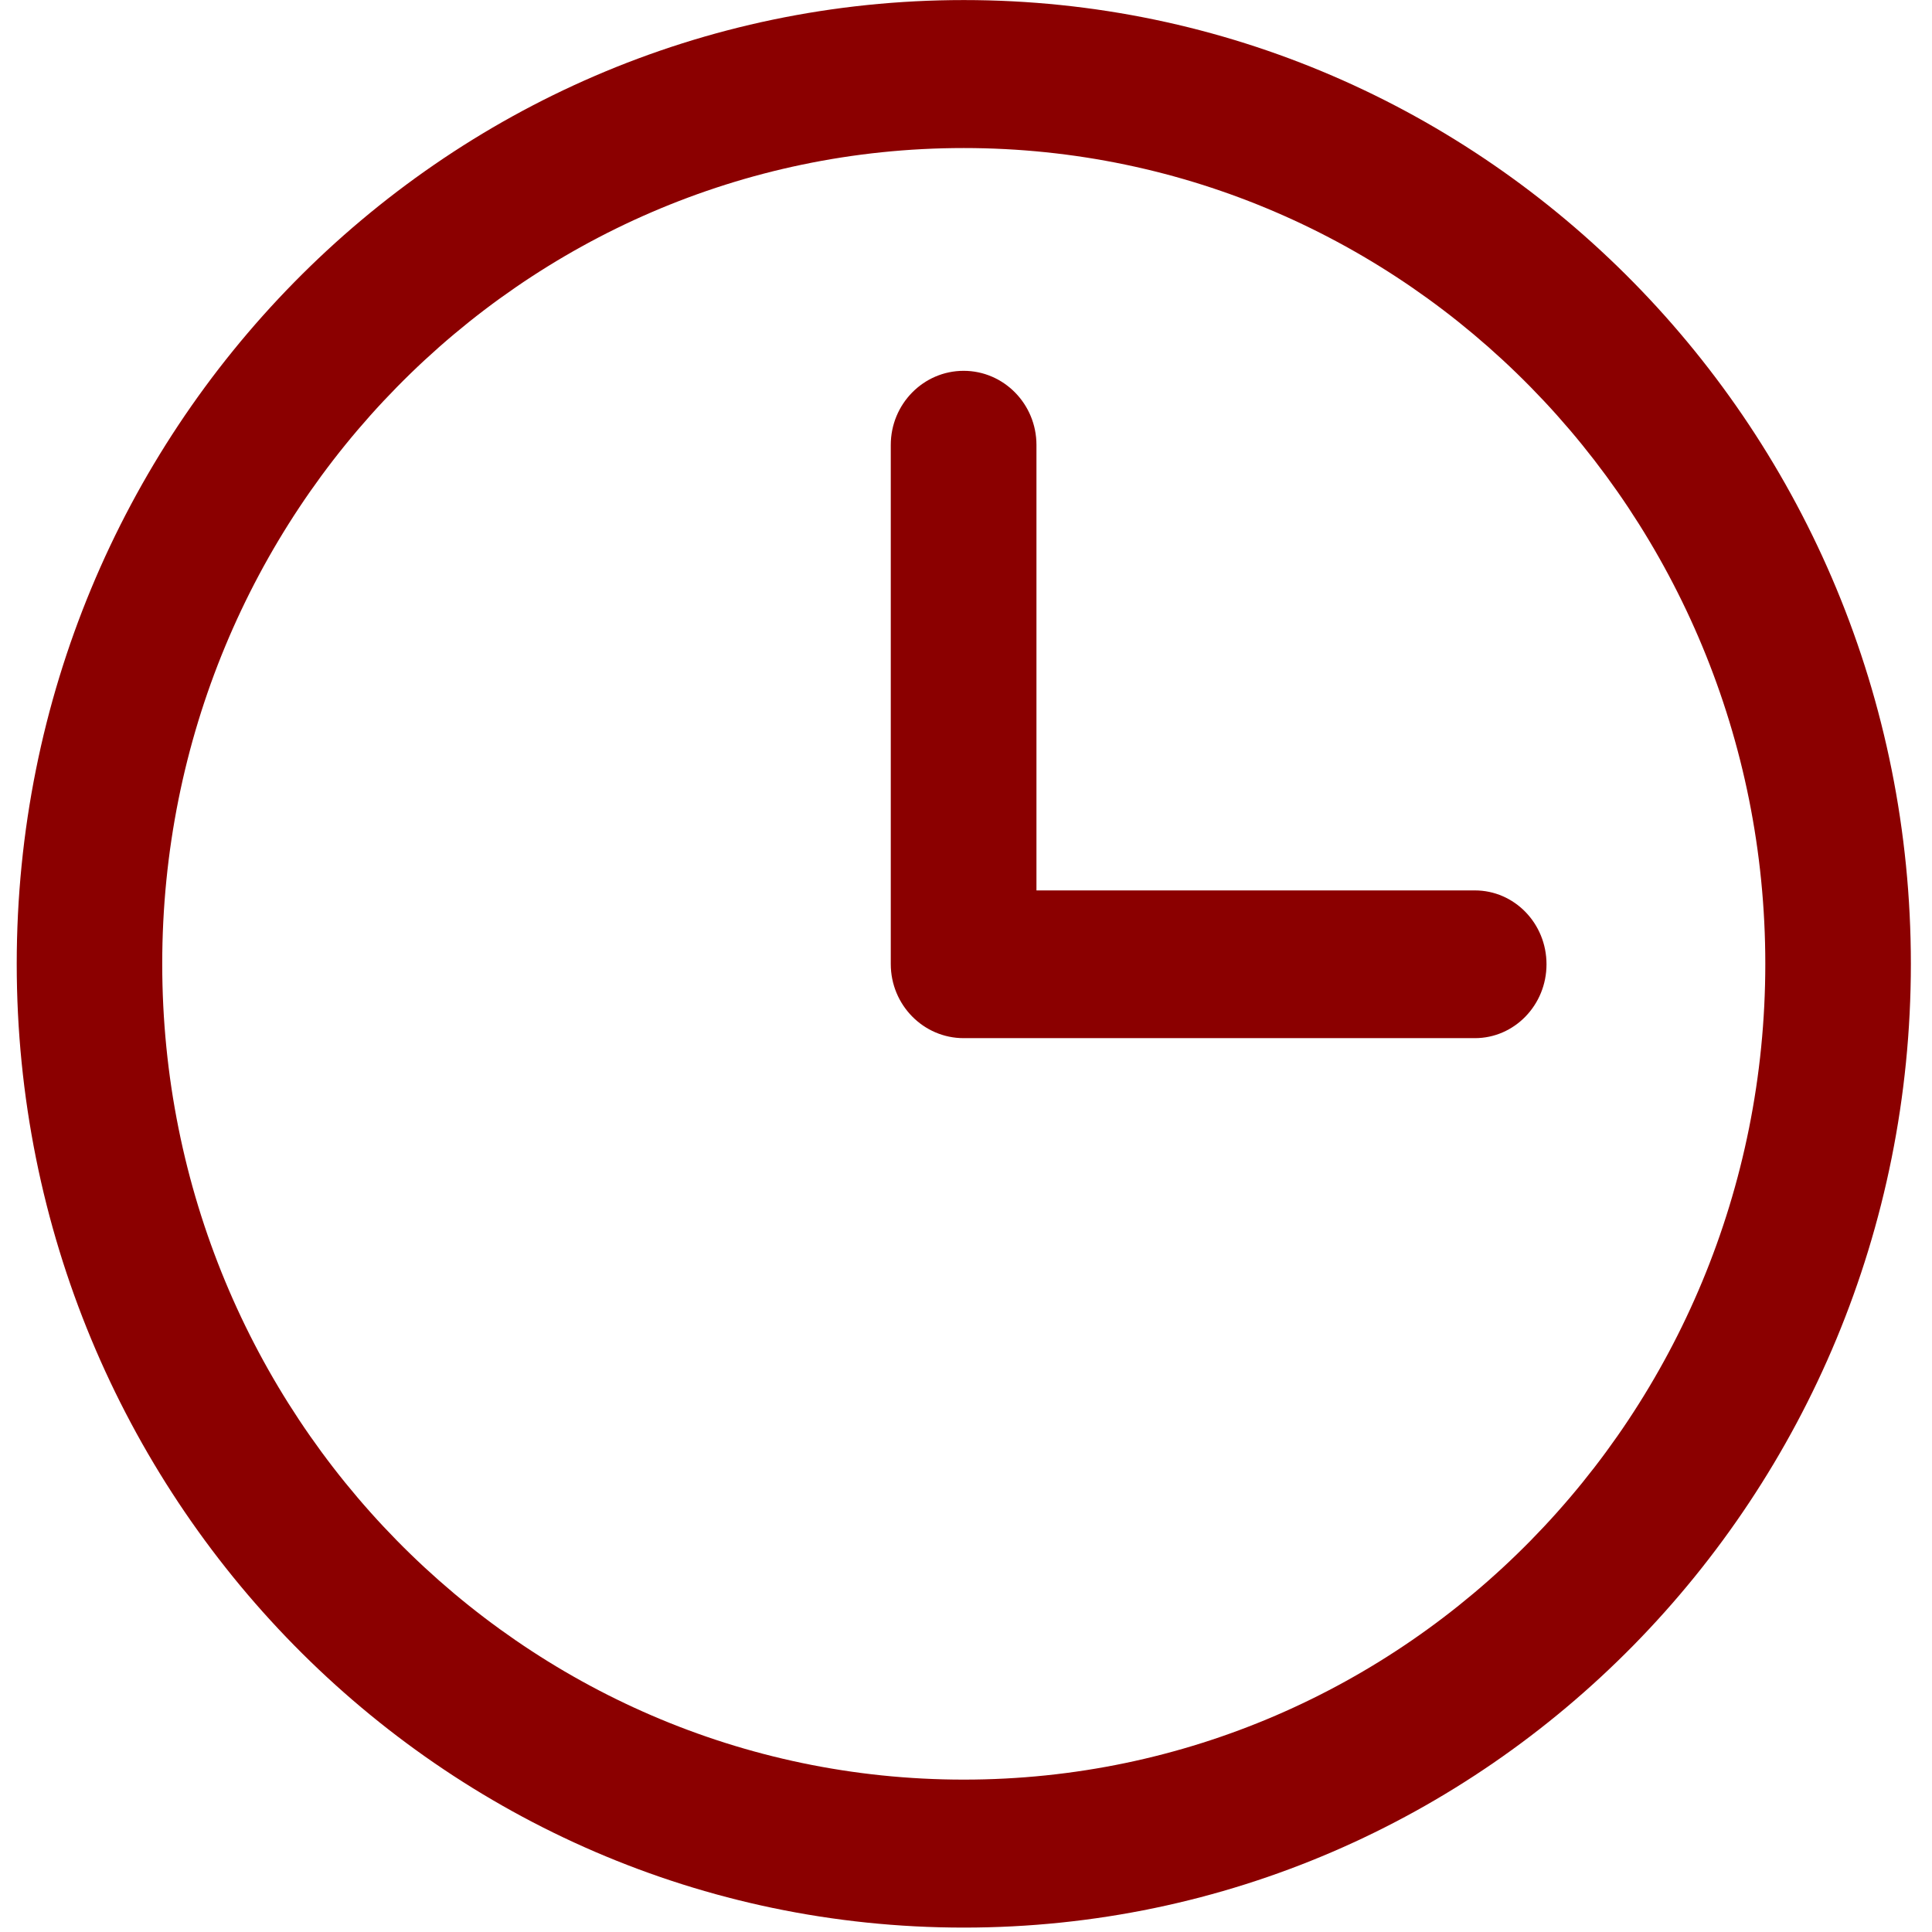
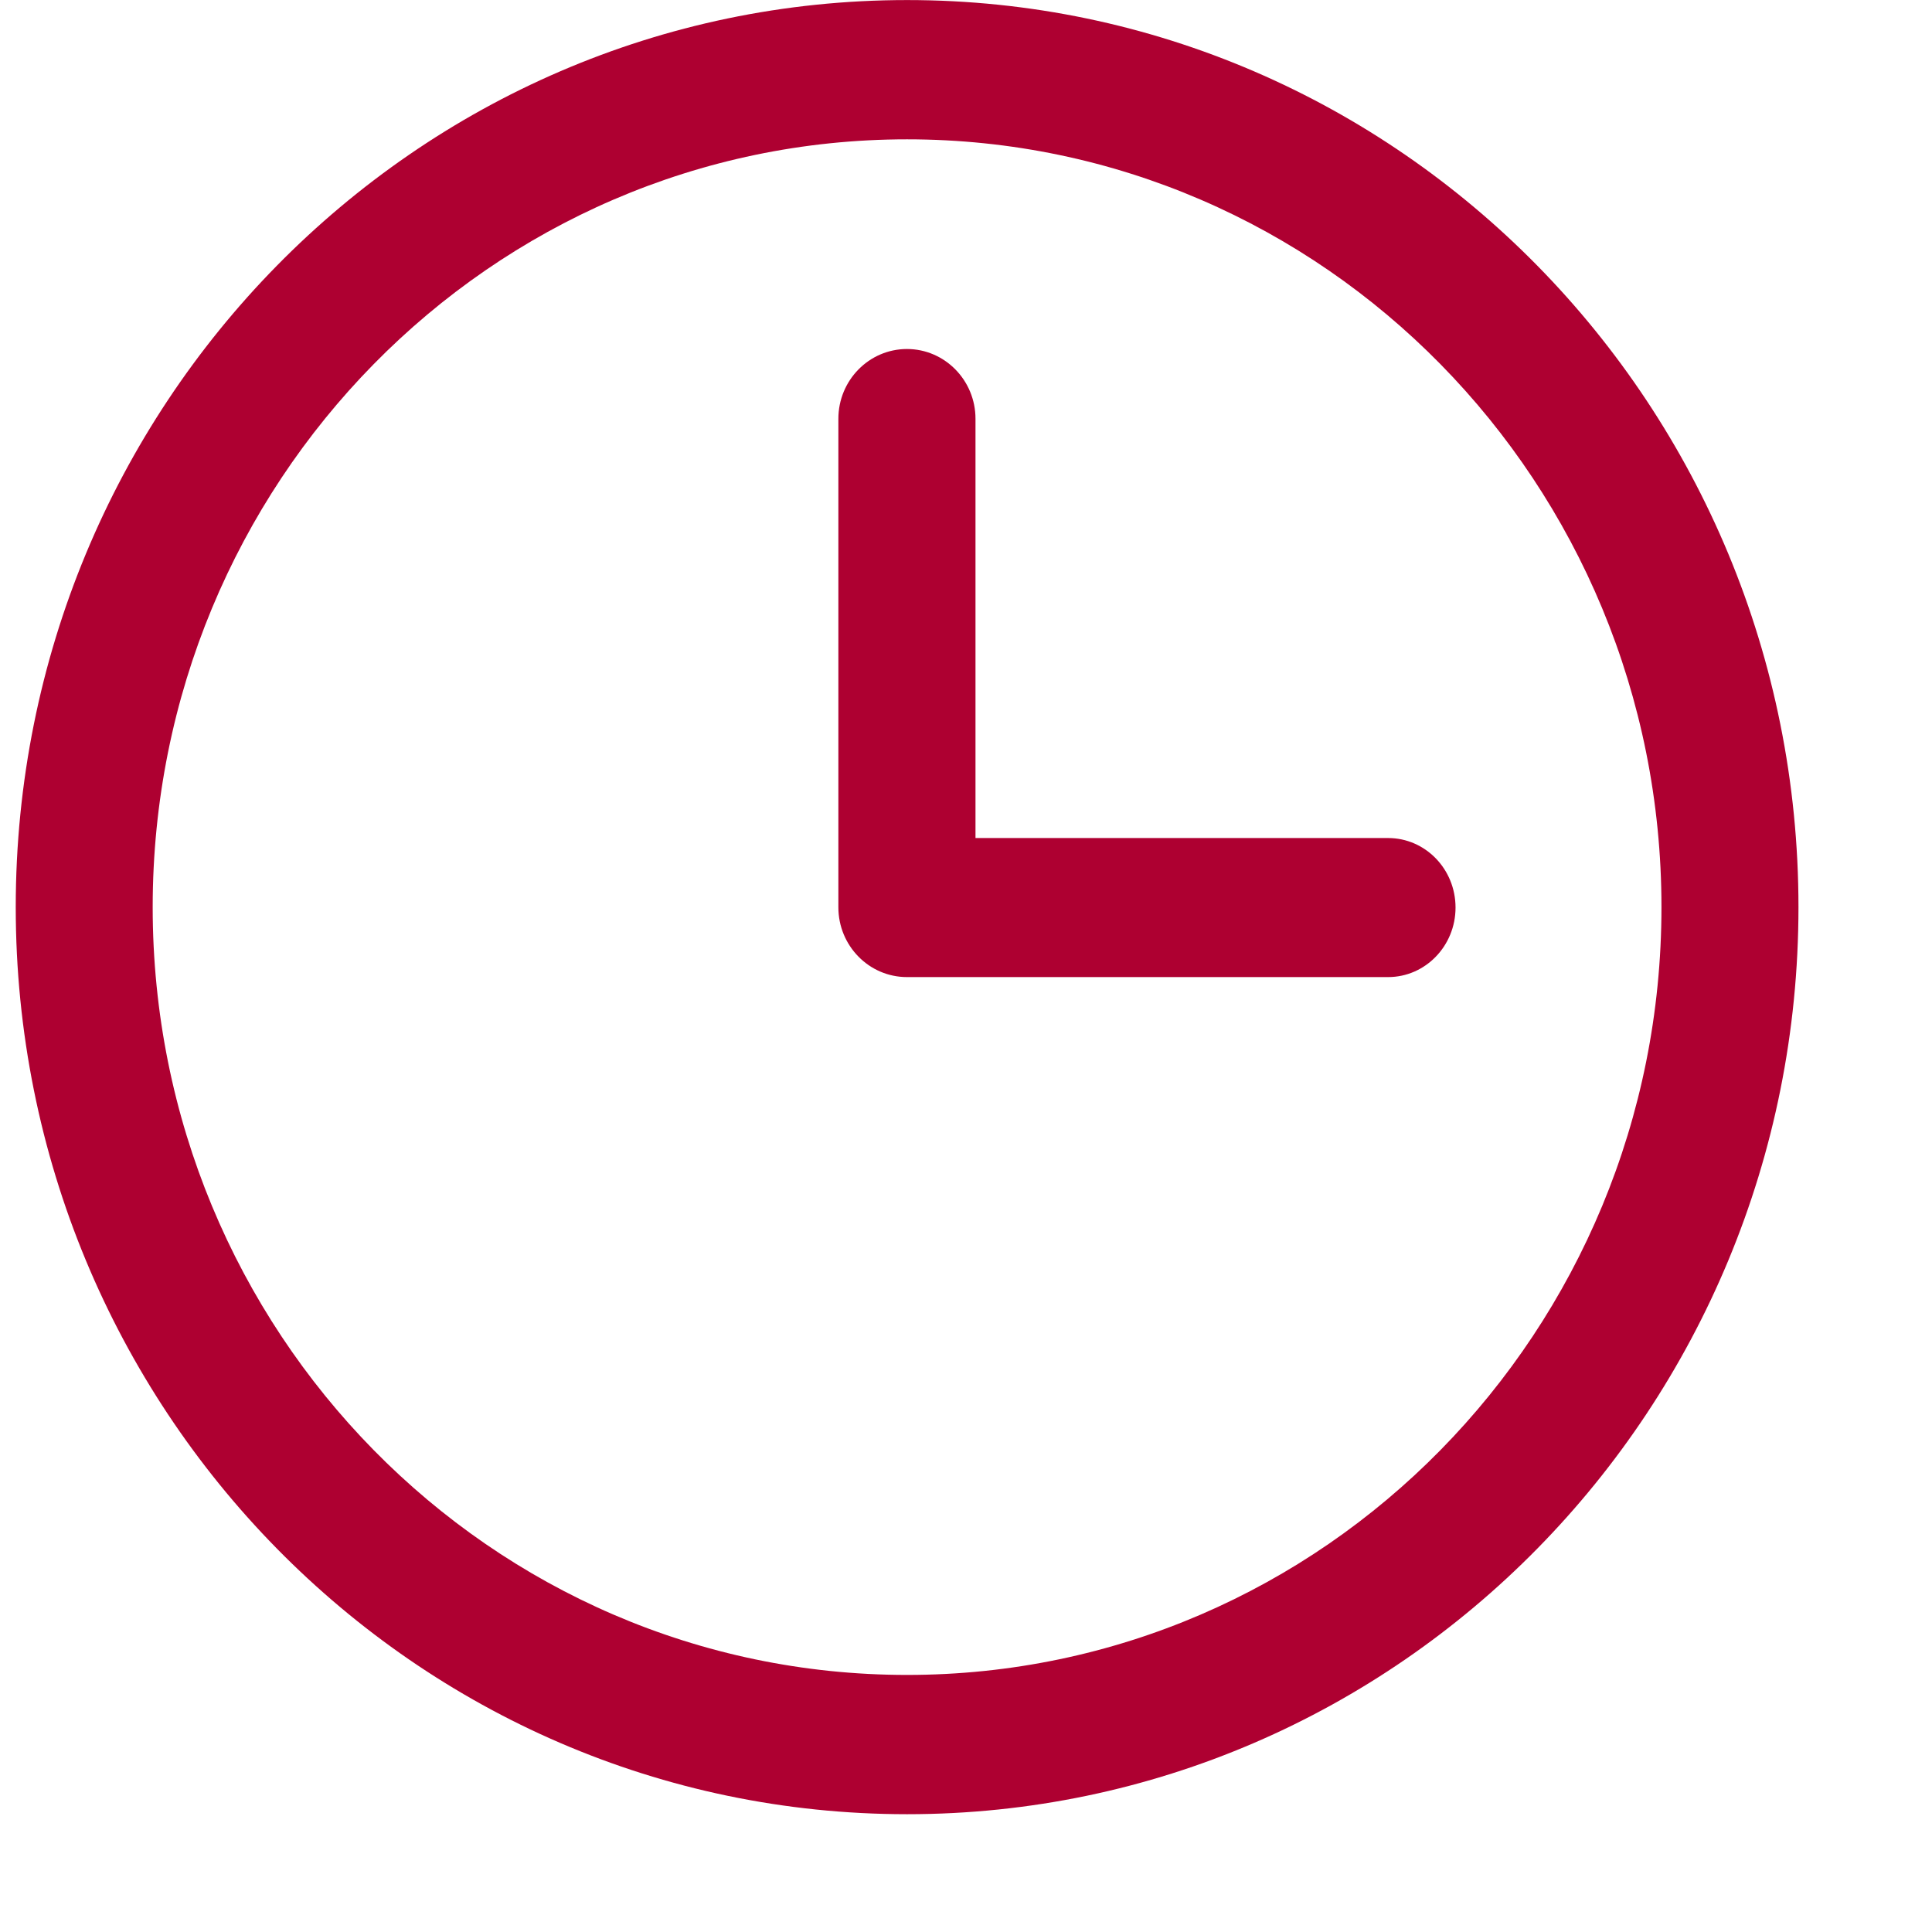
- <svg xmlns="http://www.w3.org/2000/svg" width="32" height="32">
+ <svg xmlns="http://www.w3.org/2000/svg" viewBox="0 0 34 34" width="23" height="23">
  <g>
    <rect fill="none" id="canvas_background" height="34" width="34" y="-1" x="-1" />
  </g>
  <g>
-     <path stroke="null" fill="#8b0000" id="svg_1" d="m25.615,15.971c0,-0.676 -0.531,-1.223 -1.187,-1.223l-7.261,0l0,-7.378l0,-0c0,-0.678 -0.541,-1.228 -1.206,-1.228c-0.666,0 -1.207,0.55 -1.207,1.228l0,8.597c0,0.678 0.541,1.228 1.207,1.228l8.468,0c0.654,0 1.186,-0.548 1.186,-1.223m3.624,-0.008c0,7.463 -5.944,13.512 -13.276,13.512c-7.332,0 -13.276,-6.05 -13.276,-13.512s5.943,-13.512 13.276,-13.512c7.332,0 13.276,6.05 13.276,13.512m2.411,0c0,-8.816 -7.023,-15.963 -15.686,-15.963c-8.664,0 -15.687,7.147 -15.687,15.963s7.023,15.963 15.687,15.963c8.663,0 15.686,-7.147 15.686,-15.963" />
+     <path stroke="null" fill="#ae0031" id="svg_1" d="m25.615,15.971c0,-0.676 -0.531,-1.223 -1.187,-1.223l-7.261,0l0,-7.378l0,-0c0,-0.678 -0.541,-1.228 -1.206,-1.228c-0.666,0 -1.207,0.55 -1.207,1.228l0,8.597c0,0.678 0.541,1.228 1.207,1.228l8.468,0c0.654,0 1.186,-0.548 1.186,-1.223m3.624,-0.008c0,7.463 -5.944,13.512 -13.276,13.512c-7.332,0 -13.276,-6.05 -13.276,-13.512s5.943,-13.512 13.276,-13.512c7.332,0 13.276,6.05 13.276,13.512m2.411,0c0,-8.816 -7.023,-15.963 -15.686,-15.963c-8.664,0 -15.687,7.147 -15.687,15.963s7.023,15.963 15.687,15.963c8.663,0 15.686,-7.147 15.686,-15.963" />
  </g>
</svg>
